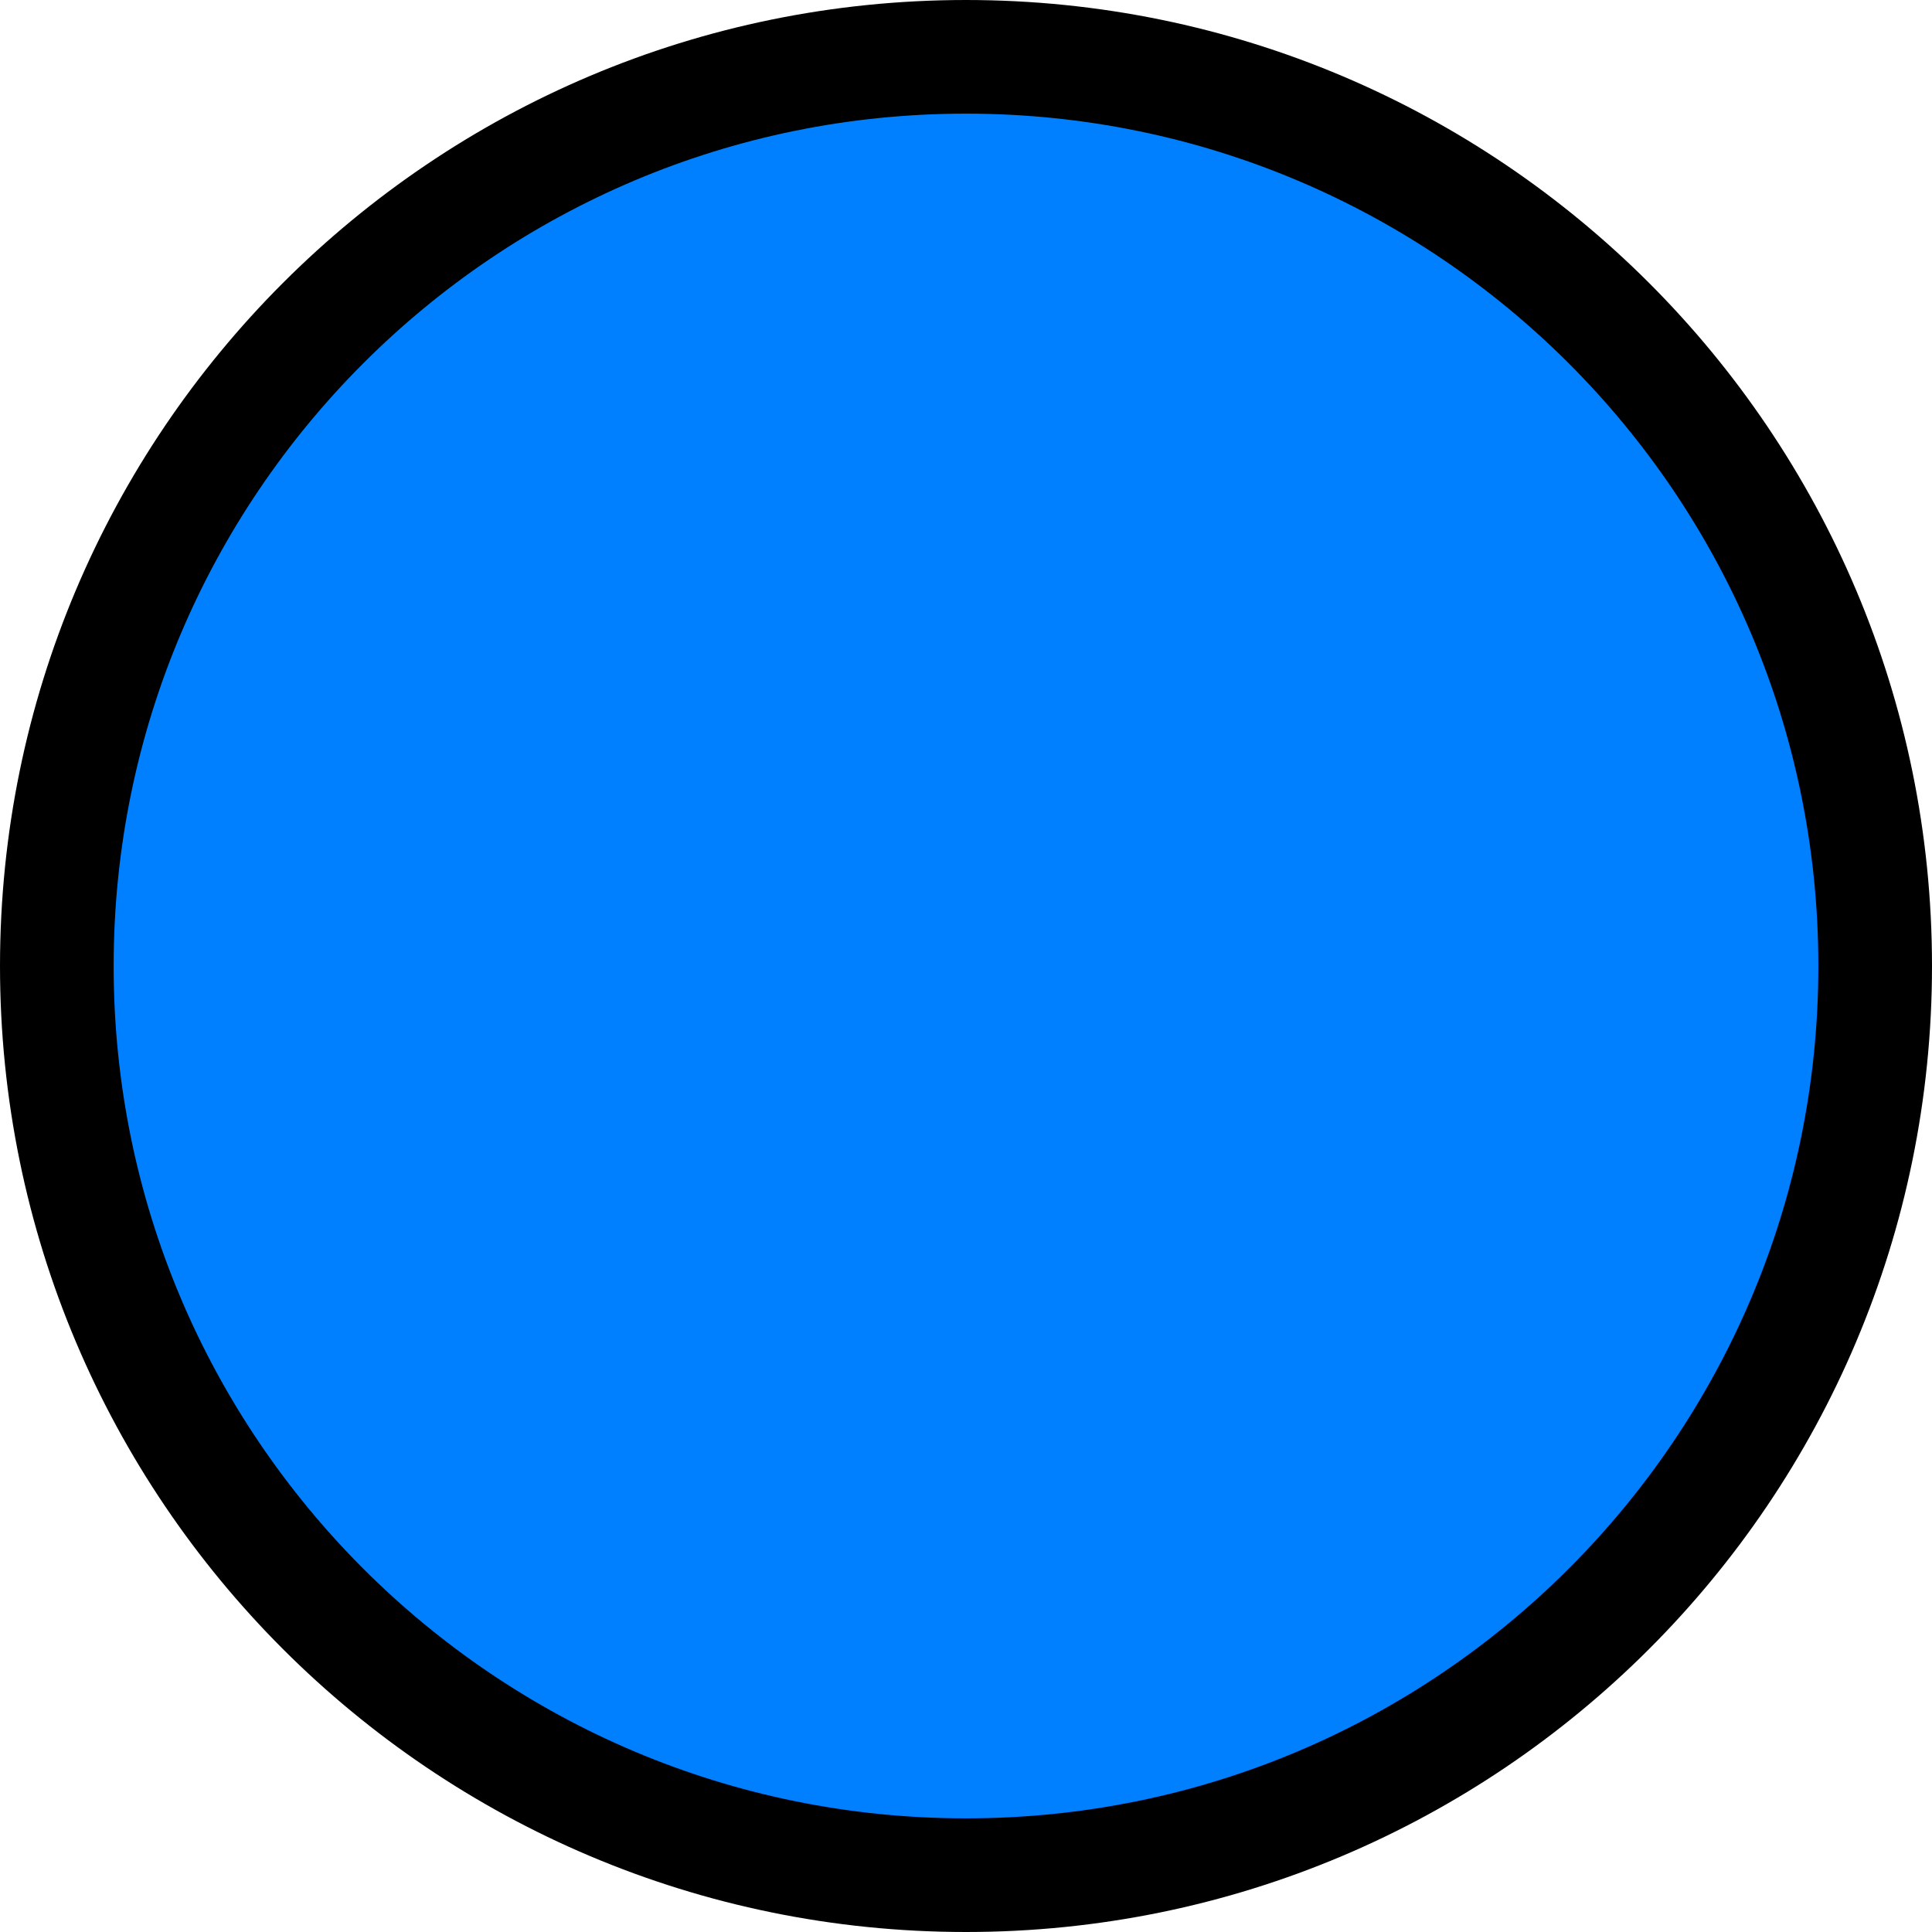
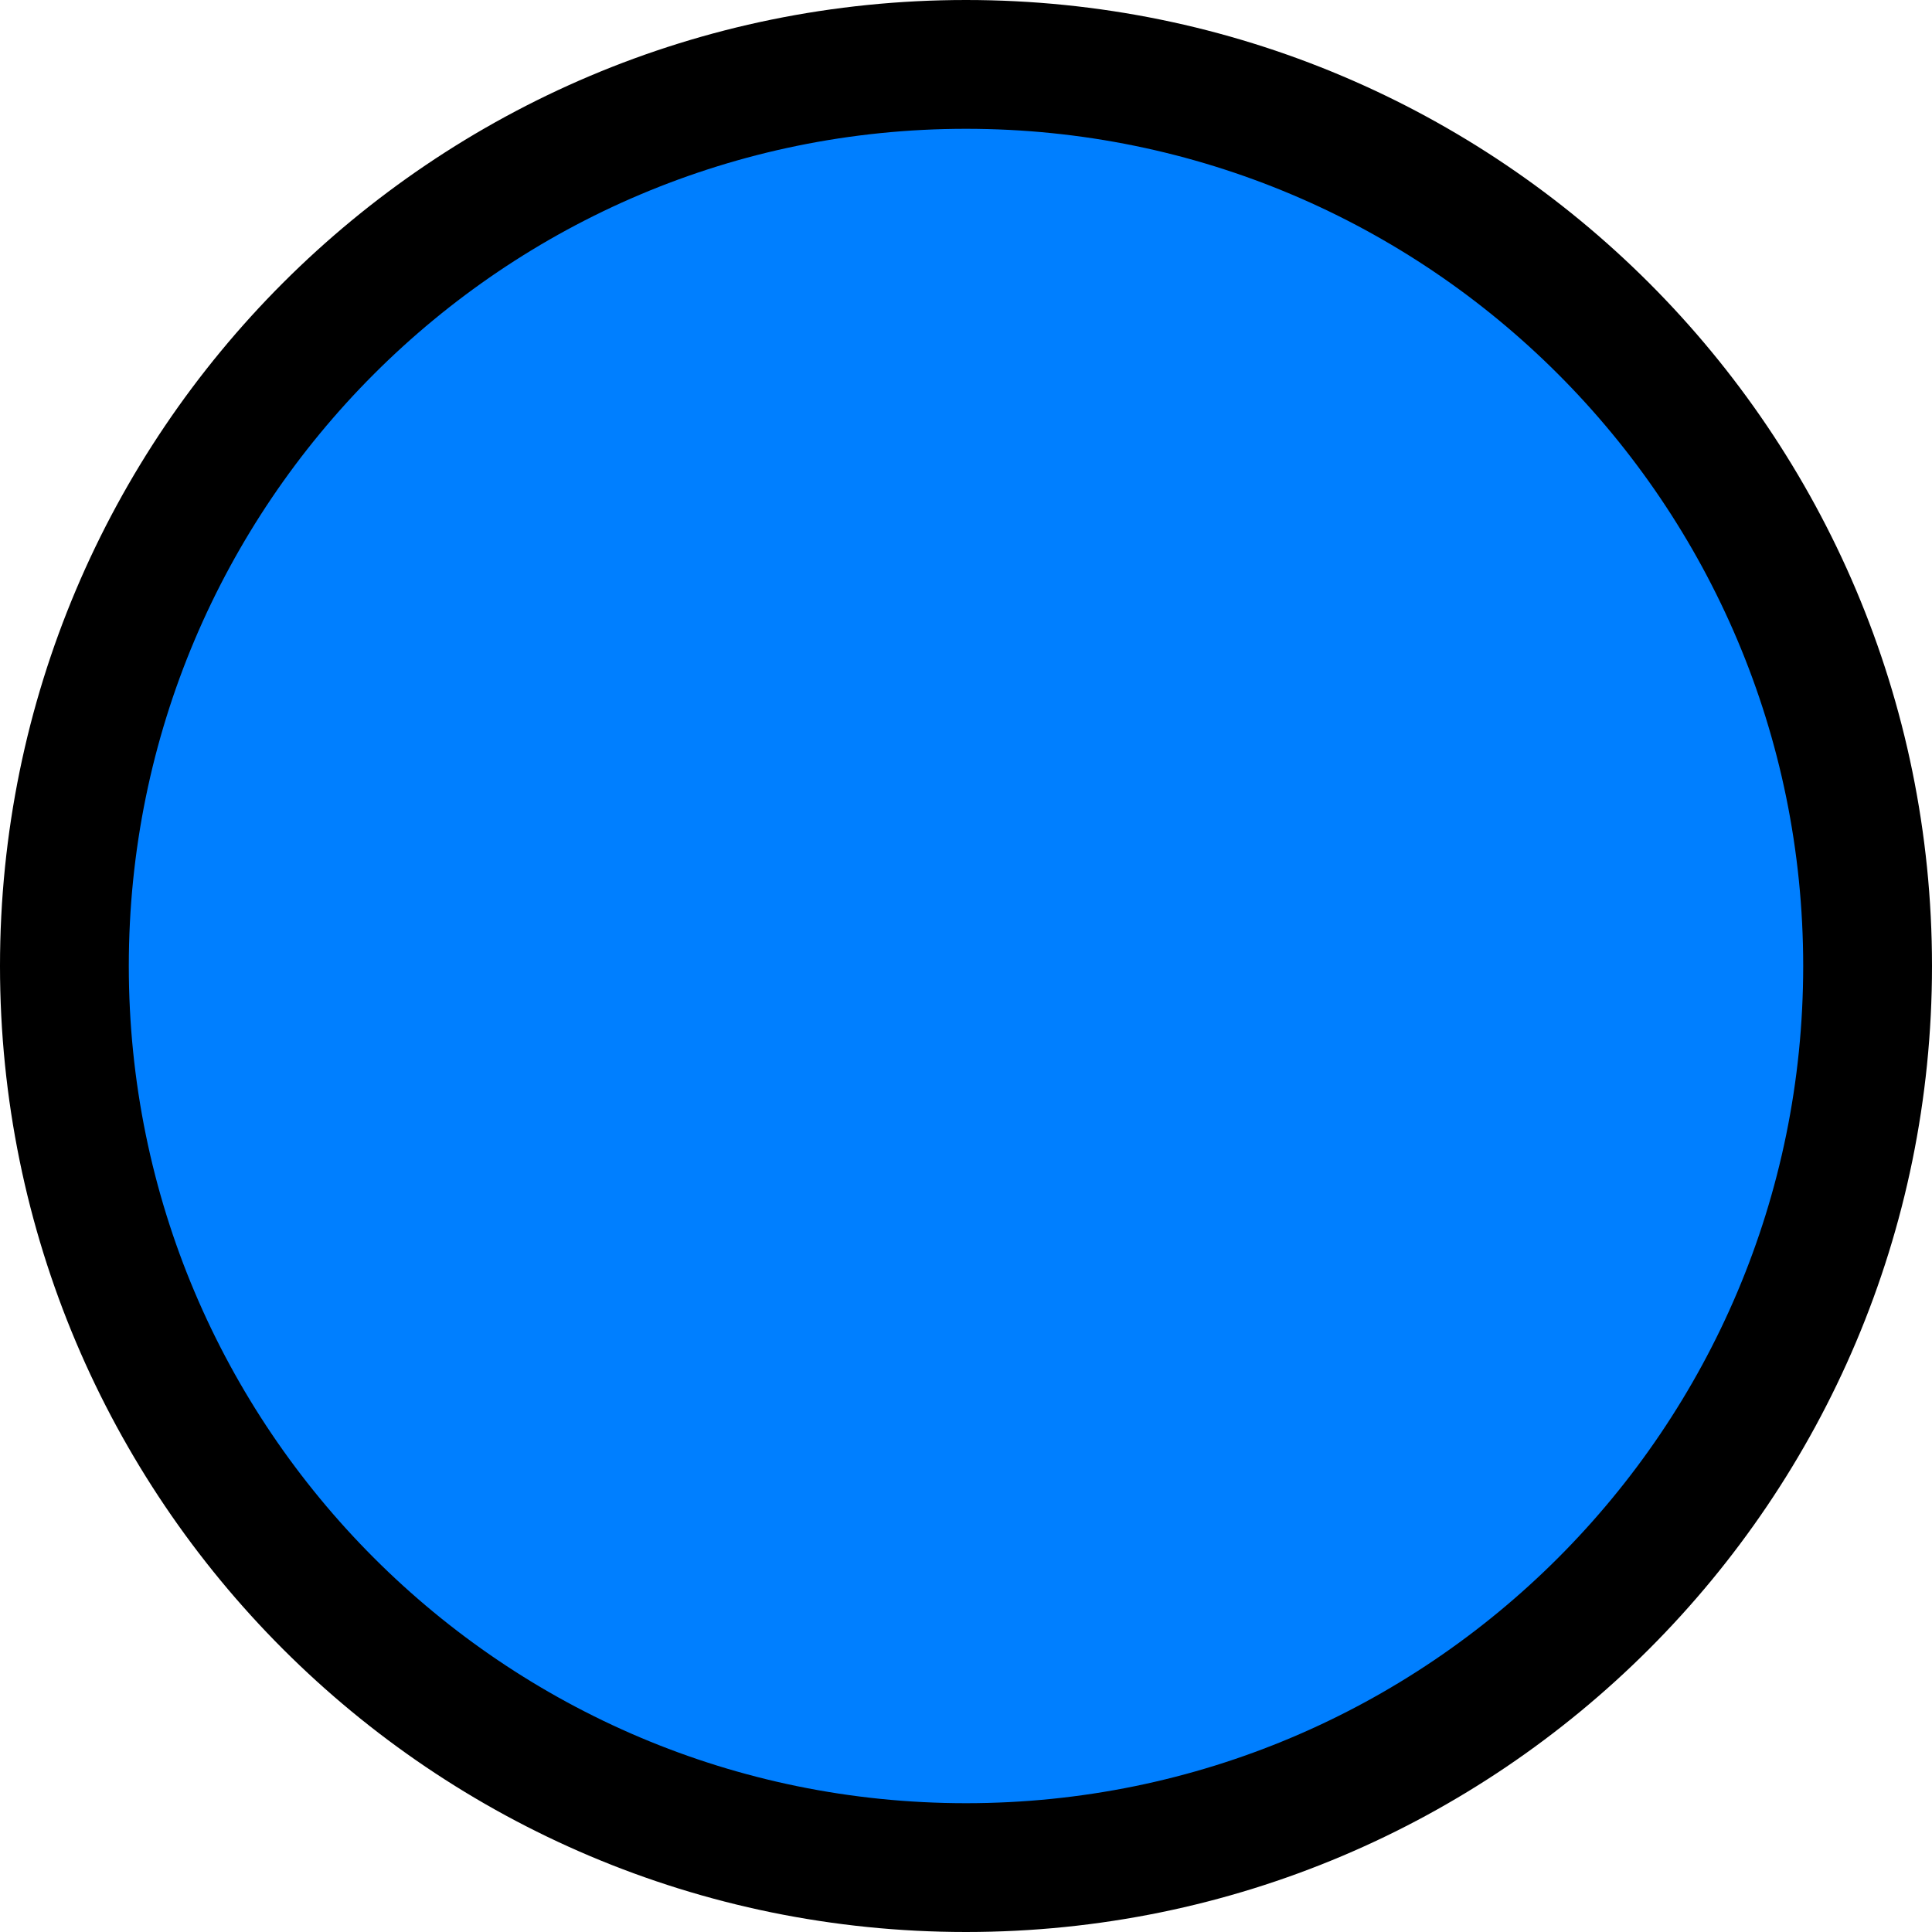
- <svg xmlns="http://www.w3.org/2000/svg" version="1.1" width="17px" height="17px" viewBox="-0.5 -0.5 17 17" content="&lt;mxfile host=&quot;app.diagrams.net&quot; modified=&quot;2020-06-23T10:36:57.166Z&quot; agent=&quot;5.0 (X11; Linux x86_64) AppleWebKit/537.36 (KHTML, like Gecko) Chrome/83.0.41.106 Safari/537.36&quot; version=&quot;13.3.0&quot; etag=&quot;nu9uZLhBsntvlmWxktmi&quot; type=&quot;google&quot;&gt;&lt;diagram id=&quot;l1EtxPB72gnQTkFLlQ0z&quot;&gt;jZJNb4MwDIZ/DXcgG92usNJdduKwc0RcEikQFNIB+/UzjcOHqkq7RPFjO7FfO2JFO10s7+WXEaCjNBZTxD6iNH2LGZ4LmD14yV49aKwSHiUbqNQvEIyJ3pSA4RDojNFO9UdYm66D2h0Yt9aMx7Cr0cdfe97AA6hqrh/ptxJOUlvpaeOfoBoZfk6yd+9peQimTgbJhRl3iJ0jVlhjnL+1UwF60S7o4vPKJ961MAud+09C6hN+uL5Rb1SXm0OzmIC6opGPUjmoel4vnhEni0y6VqOV4JUPvRf7qibA9/Or0row2tj7QyyOT2WJheT0J1gH09O6k1UN3CIwLTg7Y0hIYCQgbVBG5riNI8k8kvtJEOO0AM368KYRXkimYG7juPt2O83Ofw==&lt;/diagram&gt;&lt;/mxfile&gt;">
+ <svg xmlns="http://www.w3.org/2000/svg" version="1.1" width="15px" height="15px" viewBox="-0.5 -0.5 15 15" content="&lt;mxfile host=&quot;app.diagrams.net&quot; modified=&quot;2020-06-24T08:41:38.875Z&quot; agent=&quot;5.0 (X11; Linux x86_64) AppleWebKit/537.36 (KHTML, like Gecko) Chrome/83.0.41.106 Safari/537.36&quot; version=&quot;13.3.1&quot; etag=&quot;RkqNEz4w_syrIN4Dgesx&quot; type=&quot;google&quot;&gt;&lt;diagram id=&quot;854y7TdwRB86P_wc0sAi&quot;&gt;jZJNb4MwDIZ/DXcgFd2usLa77MRh54gYEikQFNIB+/UzjcOHqkq7RPFjO7FfO2JFO90s7+WXEaCjNBZTxD6iNH2LGZ4LmD04JZkHjVXCo2QDpfoFgjHRuxIwHAKdMdqp/ggr03VQuQPj1prxGFYbffy15w08gbLi+pl+K+EktZWeN/4JqpHh5yR7956Wh2DqZJBcmHGH2CVihTXG+Vs7FaAX7YIuPu/6wrsWZqFz/0lIfcIP13fqjepyc2gWE1BXNPJRKgdlz6vFM+JkkUnXarQSvPKh92LXagJ8P6+V1oXRxj4eYnF8vl6xkJz+BOtgell3sqqBWwSmBWdnDAkJjASkDcrIHLdxJCeP5H4SxDgtQLM+vGmEF5IpmNs4Hr7dTrPLHw==&lt;/diagram&gt;&lt;/mxfile&gt;">
  <defs />
  <g>
-     <ellipse cx="8" cy="8" rx="8" ry="8" fill="#007fff" stroke="#000000" pointer-events="all" />
+     <ellipse cx="7" cy="7" rx="7" ry="7" fill="#007fff" stroke="#000000" pointer-events="all" />
  </g>
</svg>
